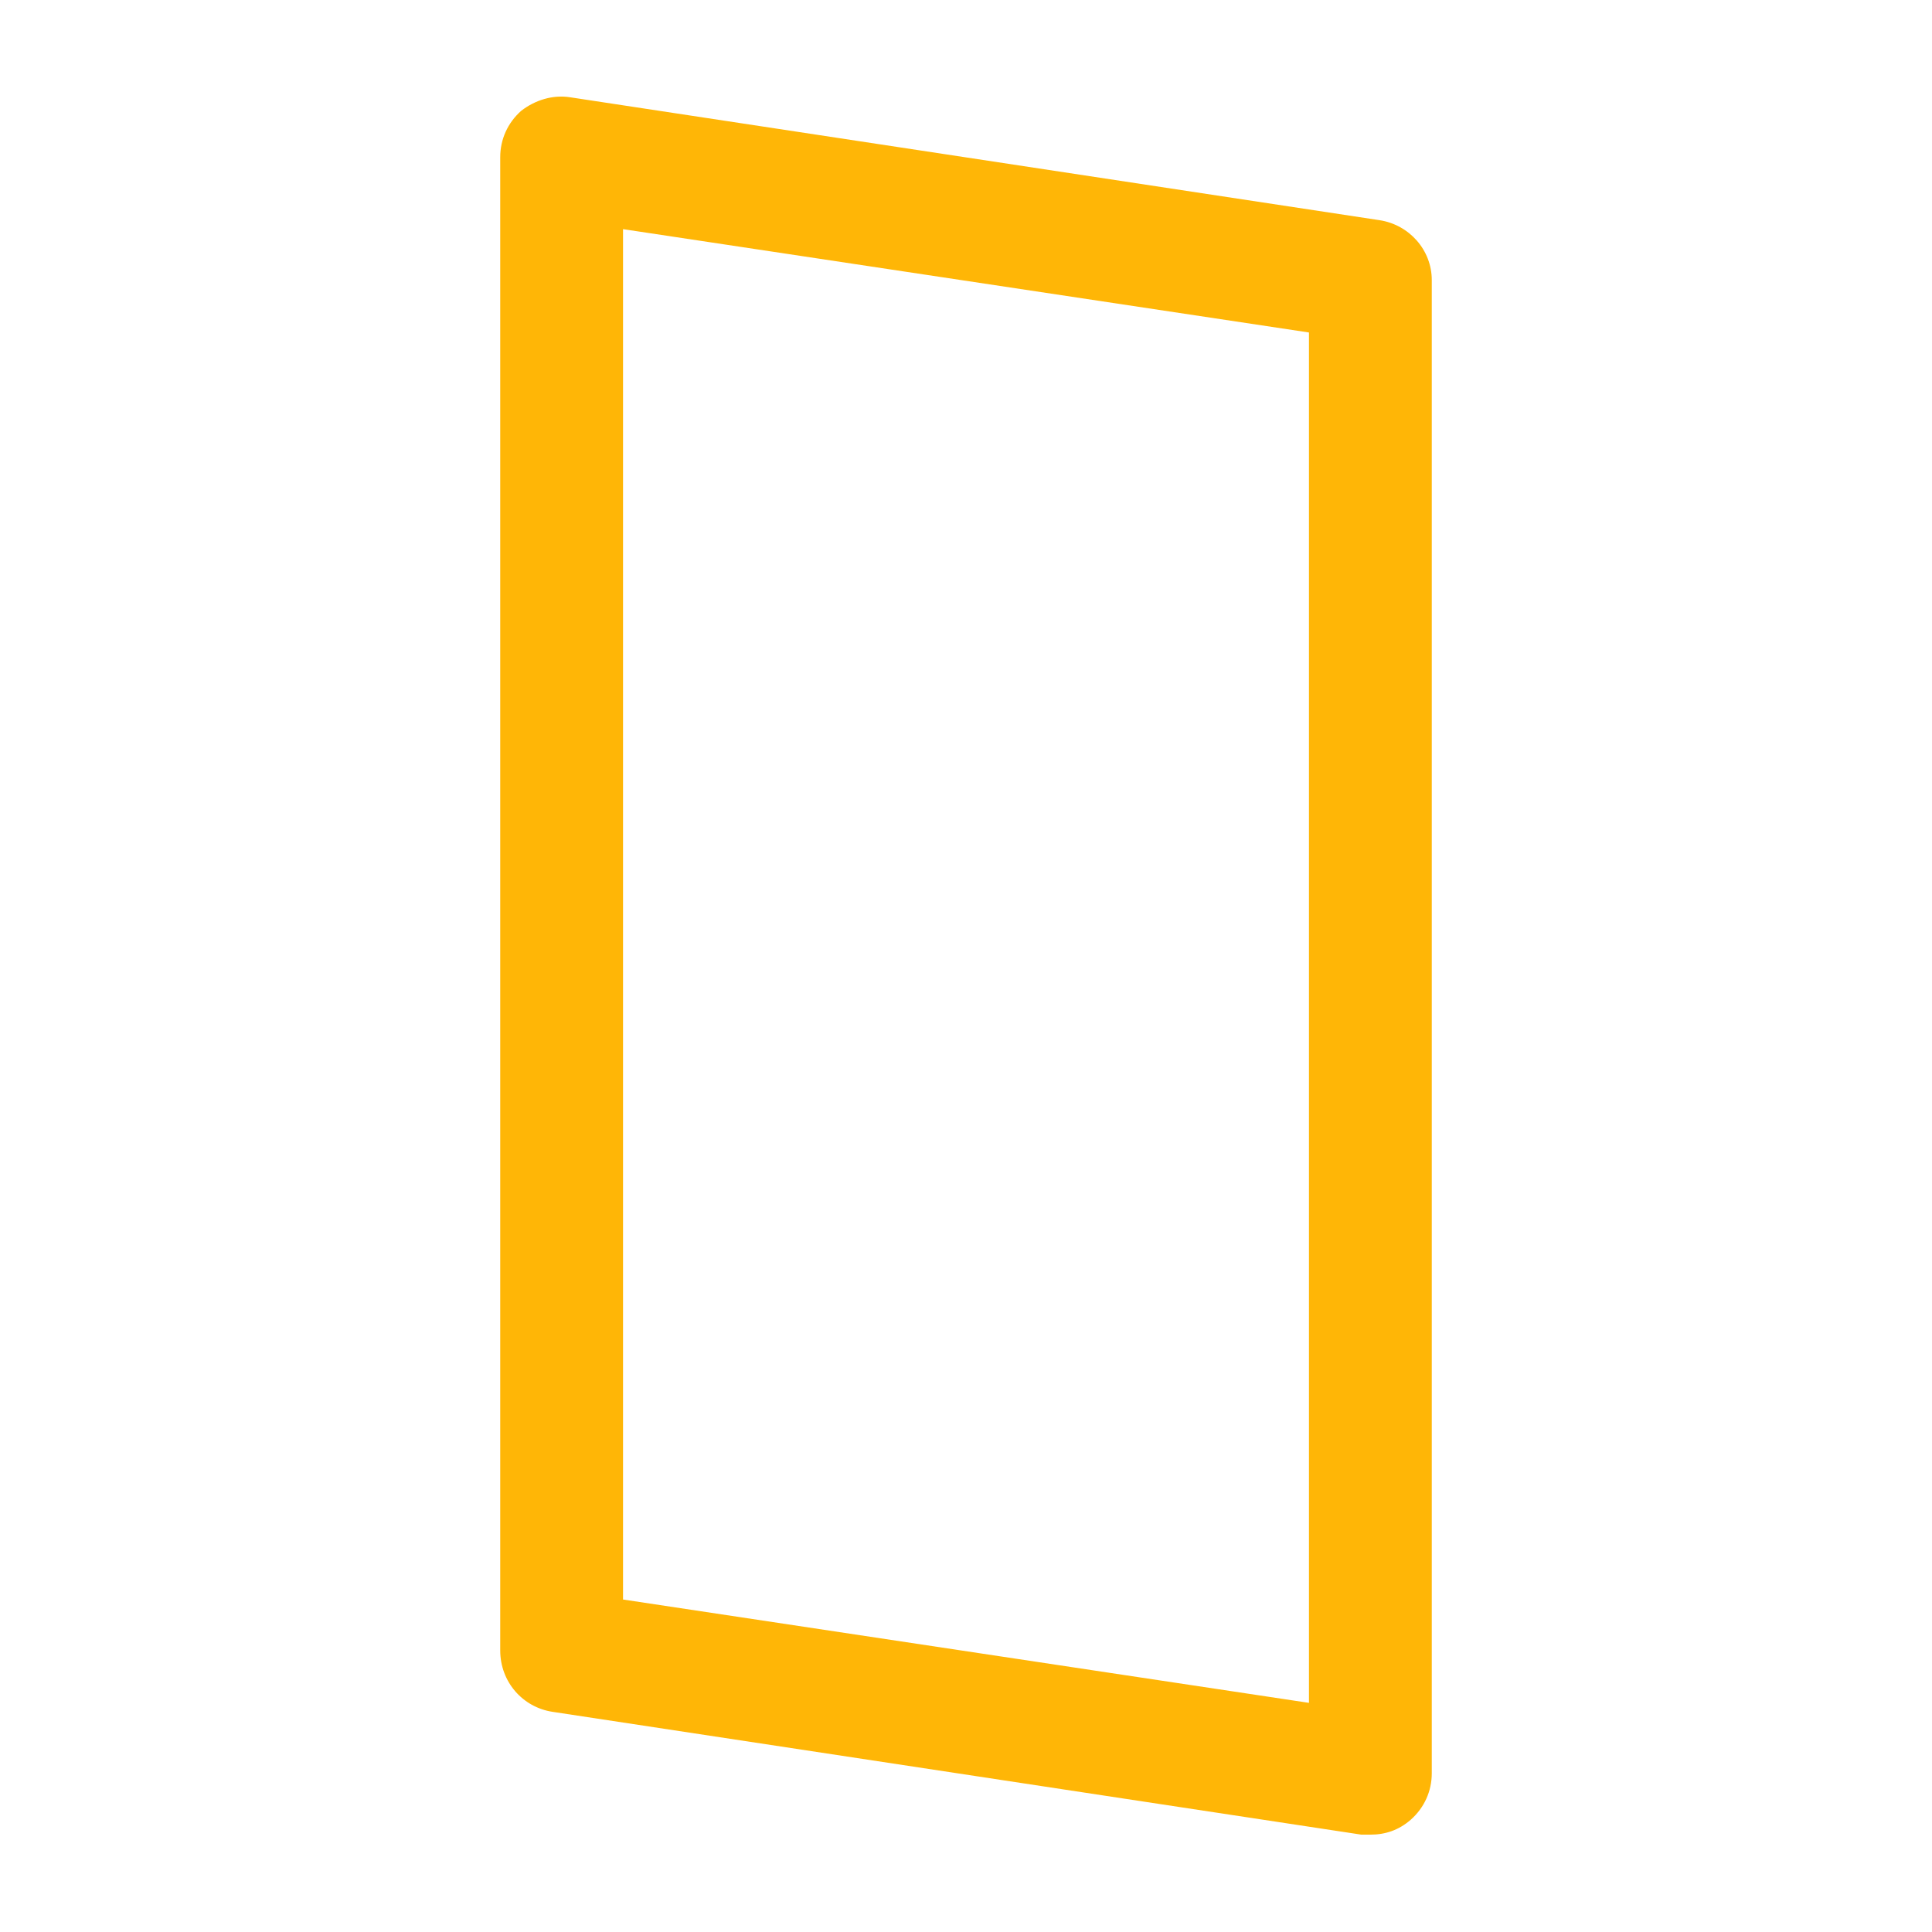
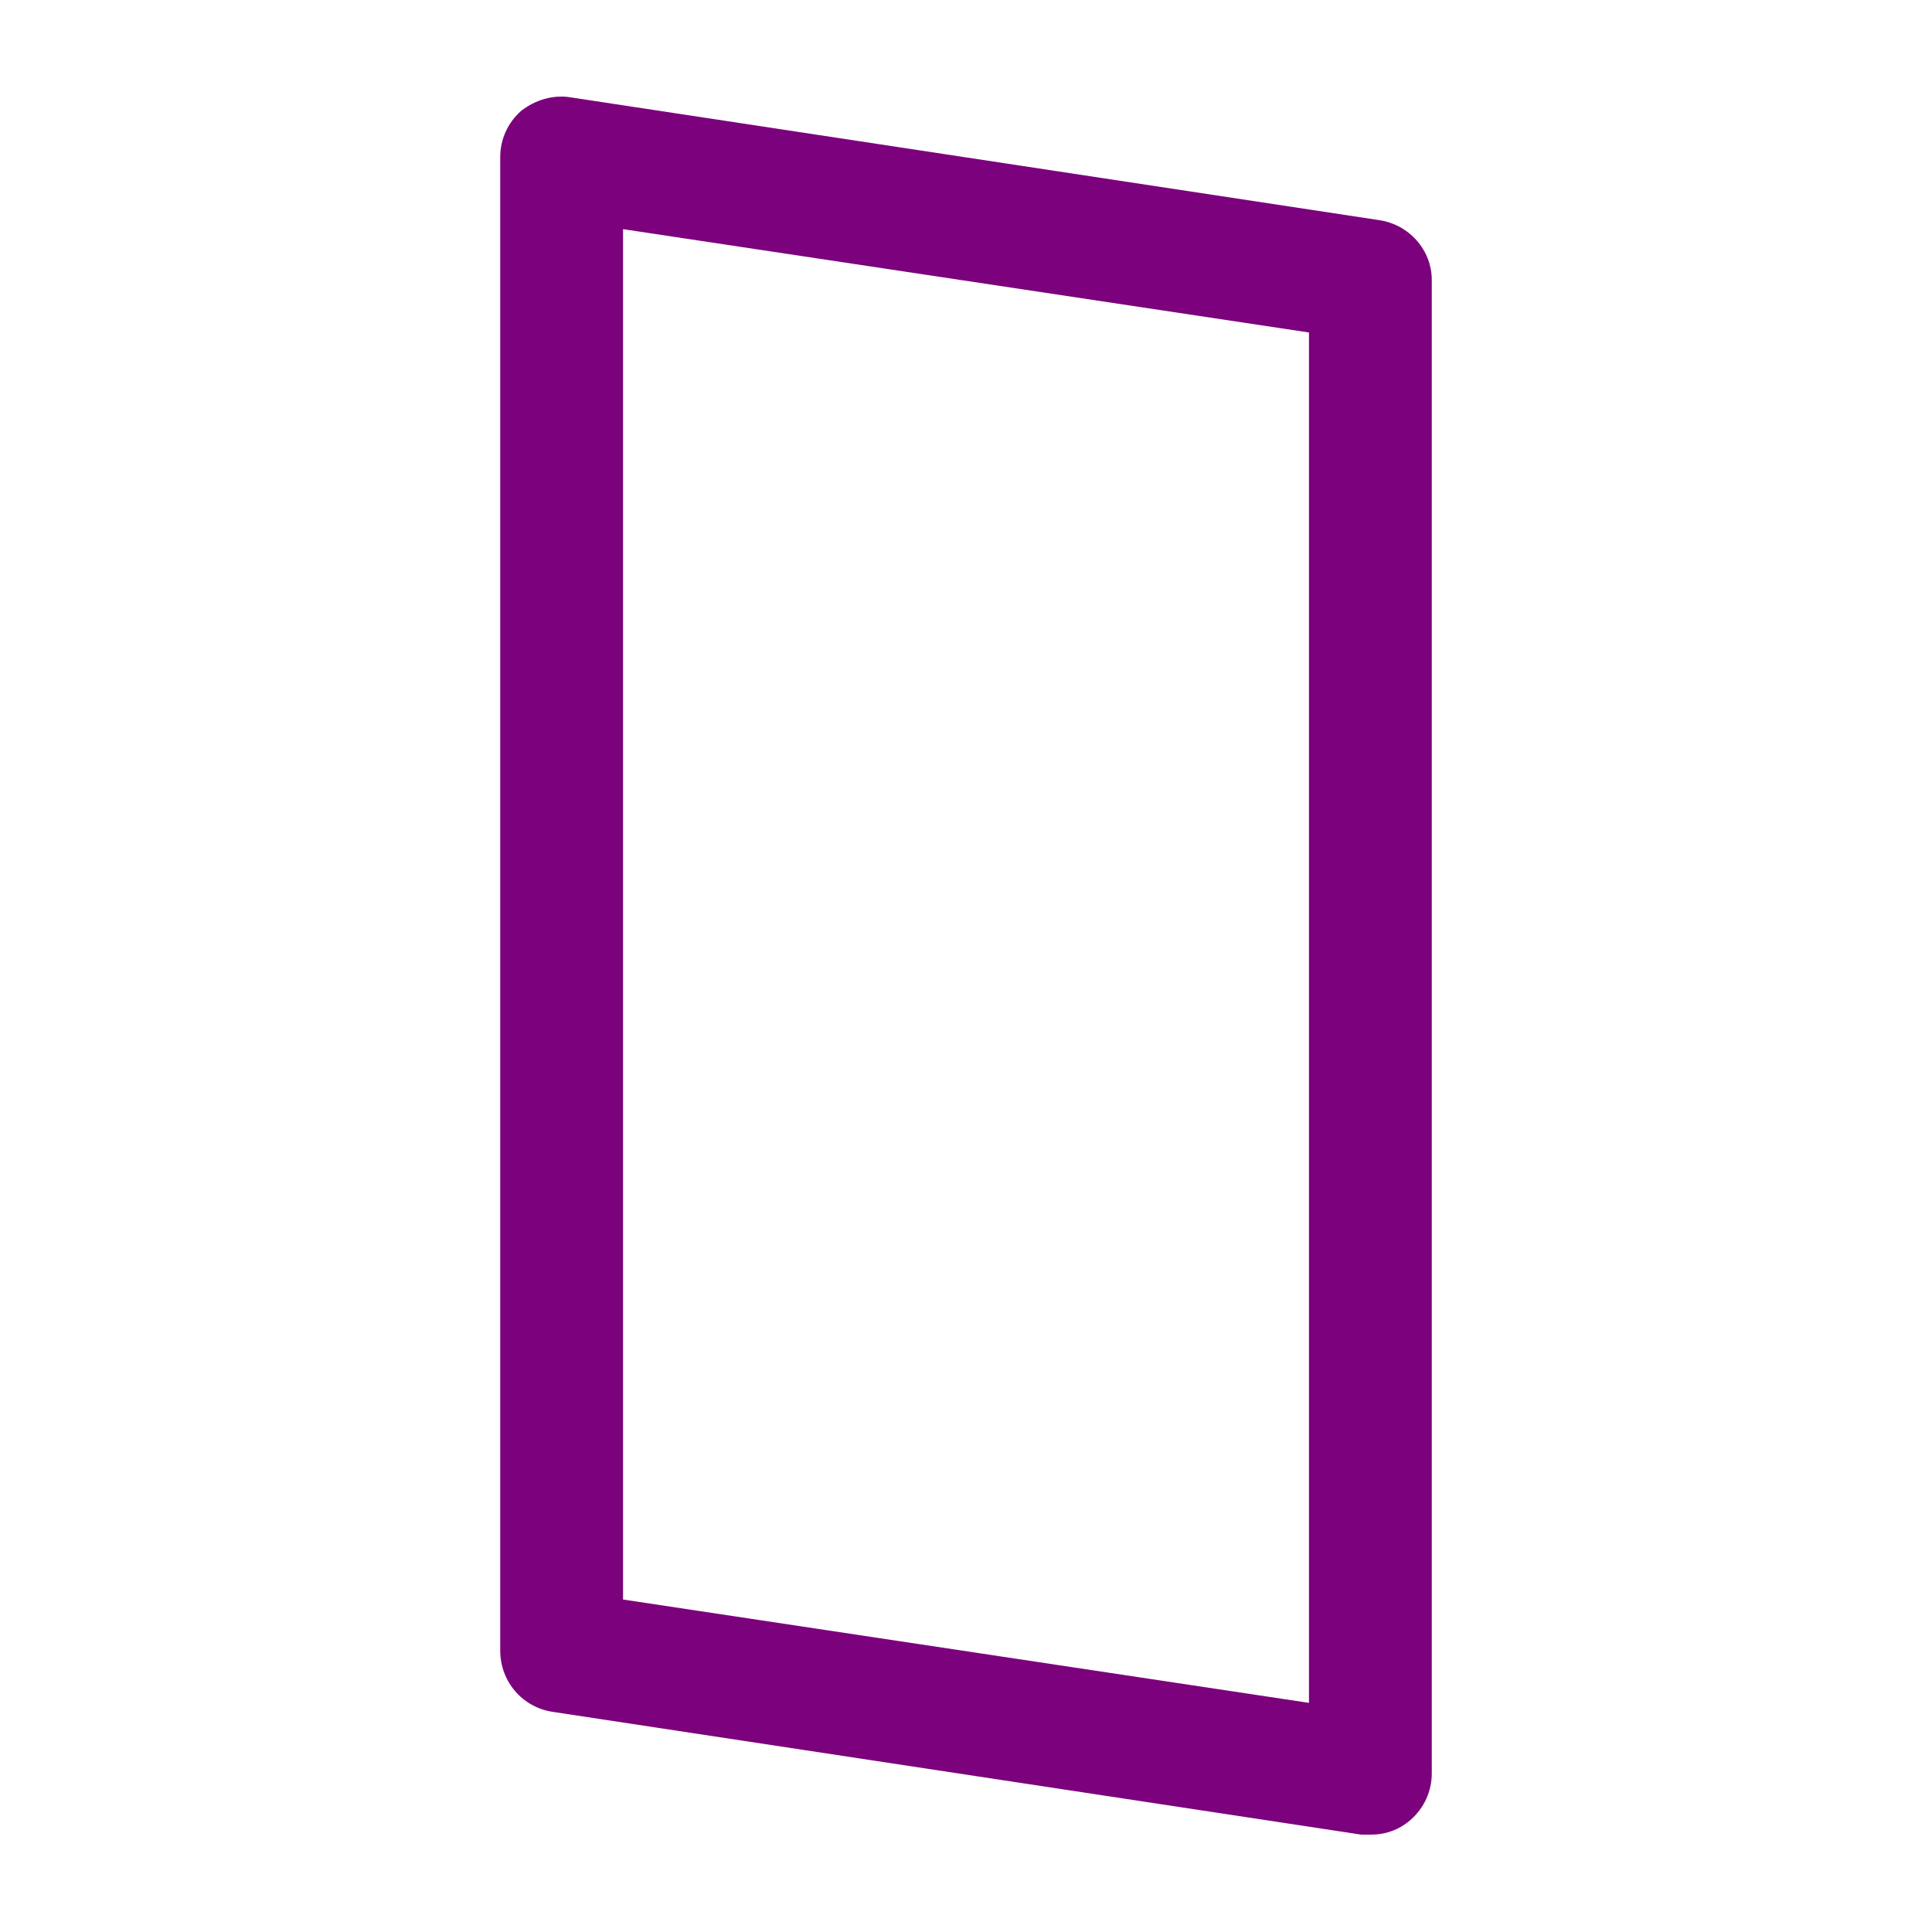
- <svg xmlns="http://www.w3.org/2000/svg" version="1.1" viewBox="0 0 129 129" enable-background="new 0 0 129 129" width="512px" height="512px">
+ <svg xmlns="http://www.w3.org/2000/svg" version="1.1" id="Layer_1" x="0px" y="0px" width="512px" height="512px" viewBox="0 0 512 512" enable-background="new 0 0 512 512" xml:space="preserve">
  <g>
-     <path d="m36.9,114.3l54,8.2c0.2,0 0.4,0 0.6,0 1,0 1.9-0.3 2.7-1 0.9-0.8 1.4-1.9 1.4-3.1v-99.7c0-2-1.5-3.7-3.5-4l-54-8.2c-1.2-0.2-2.4,0.2-3.3,0.9-0.9,0.8-1.4,1.9-1.4,3.1v99.7c-1.42109e-14,2.1 1.5,3.8 3.5,4.1zm4.7-99l45.8,6.9v91.5l-45.8-6.9v-91.5z" fill="#ffb606" />
+     <path fill="#7C017C" d="M146.456,453.656l214.325,32.545c0.794,0,1.588,0,2.381,0c3.97,0,7.542-1.19,10.717-3.969   c3.572-3.175,5.557-7.541,5.557-12.304V74.22c0-7.938-5.953-14.685-13.892-15.876L151.219,25.798   c-4.763-0.793-9.526,0.794-13.098,3.572c-3.572,3.175-5.557,7.541-5.557,12.304v395.708   C132.564,445.718,138.518,452.465,146.456,453.656L146.456,453.656z M165.11,60.726l181.781,27.386v363.163L165.11,423.889V60.726z   " />
  </g>
</svg>
